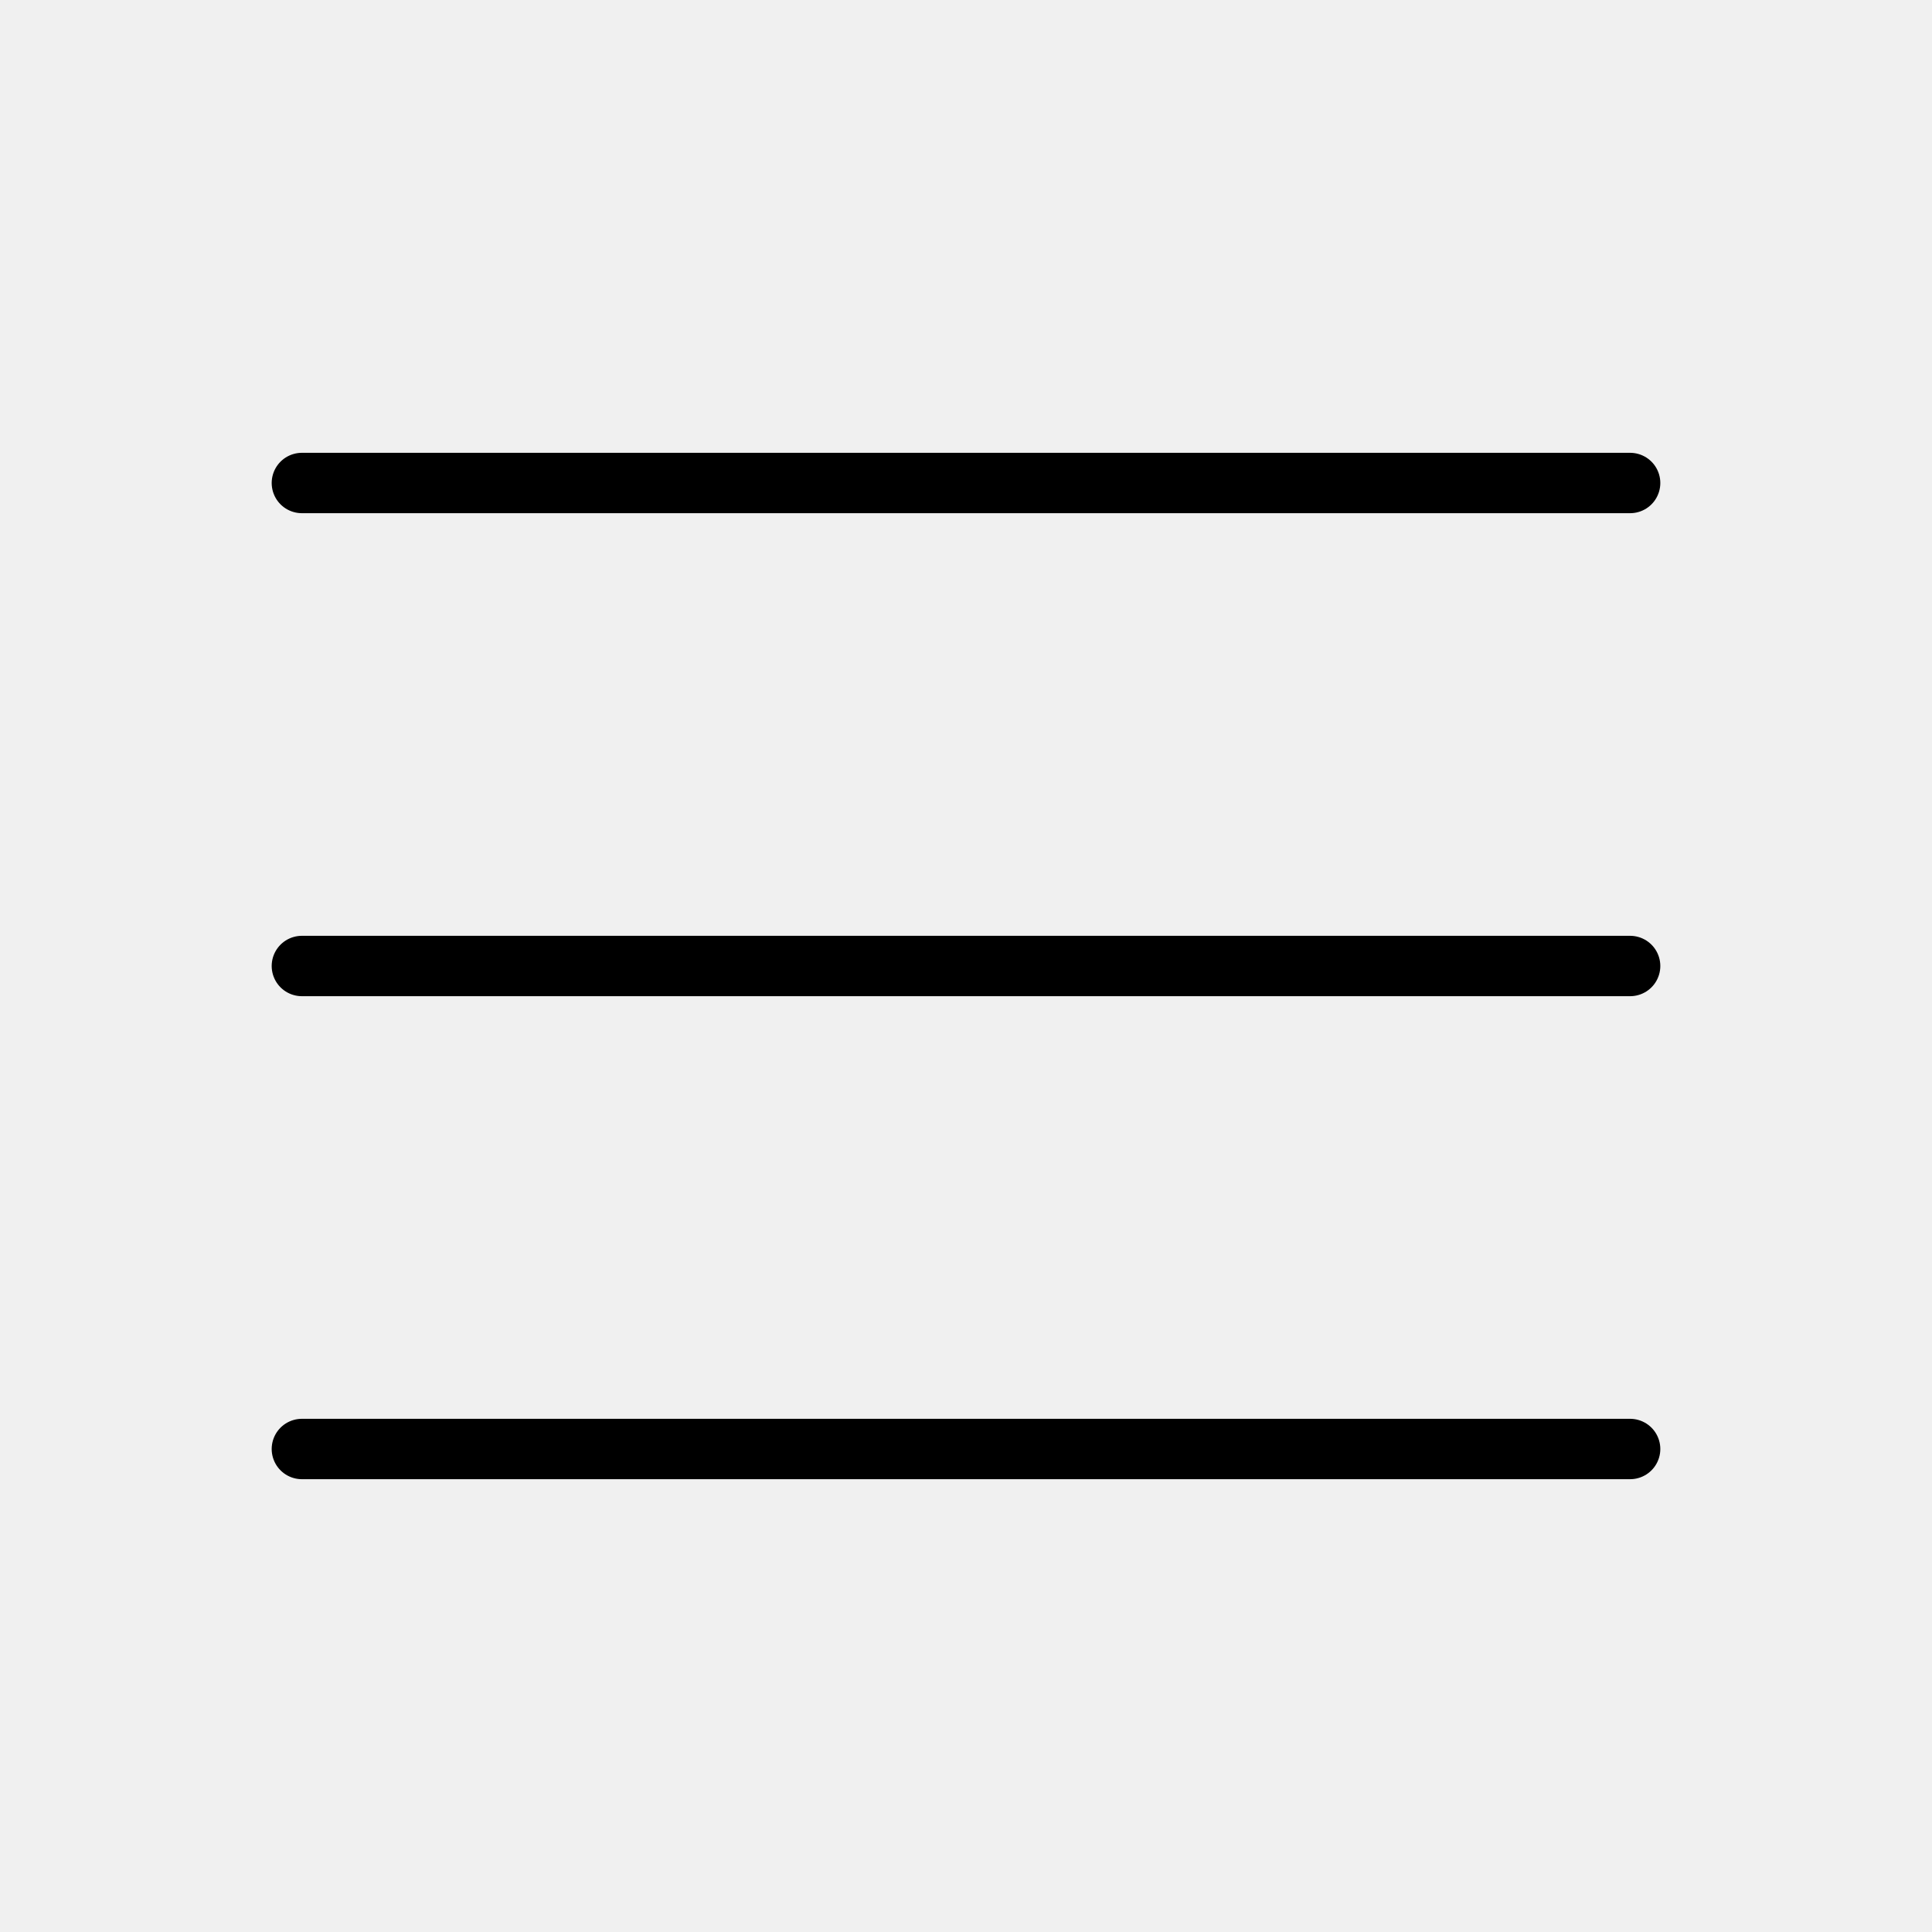
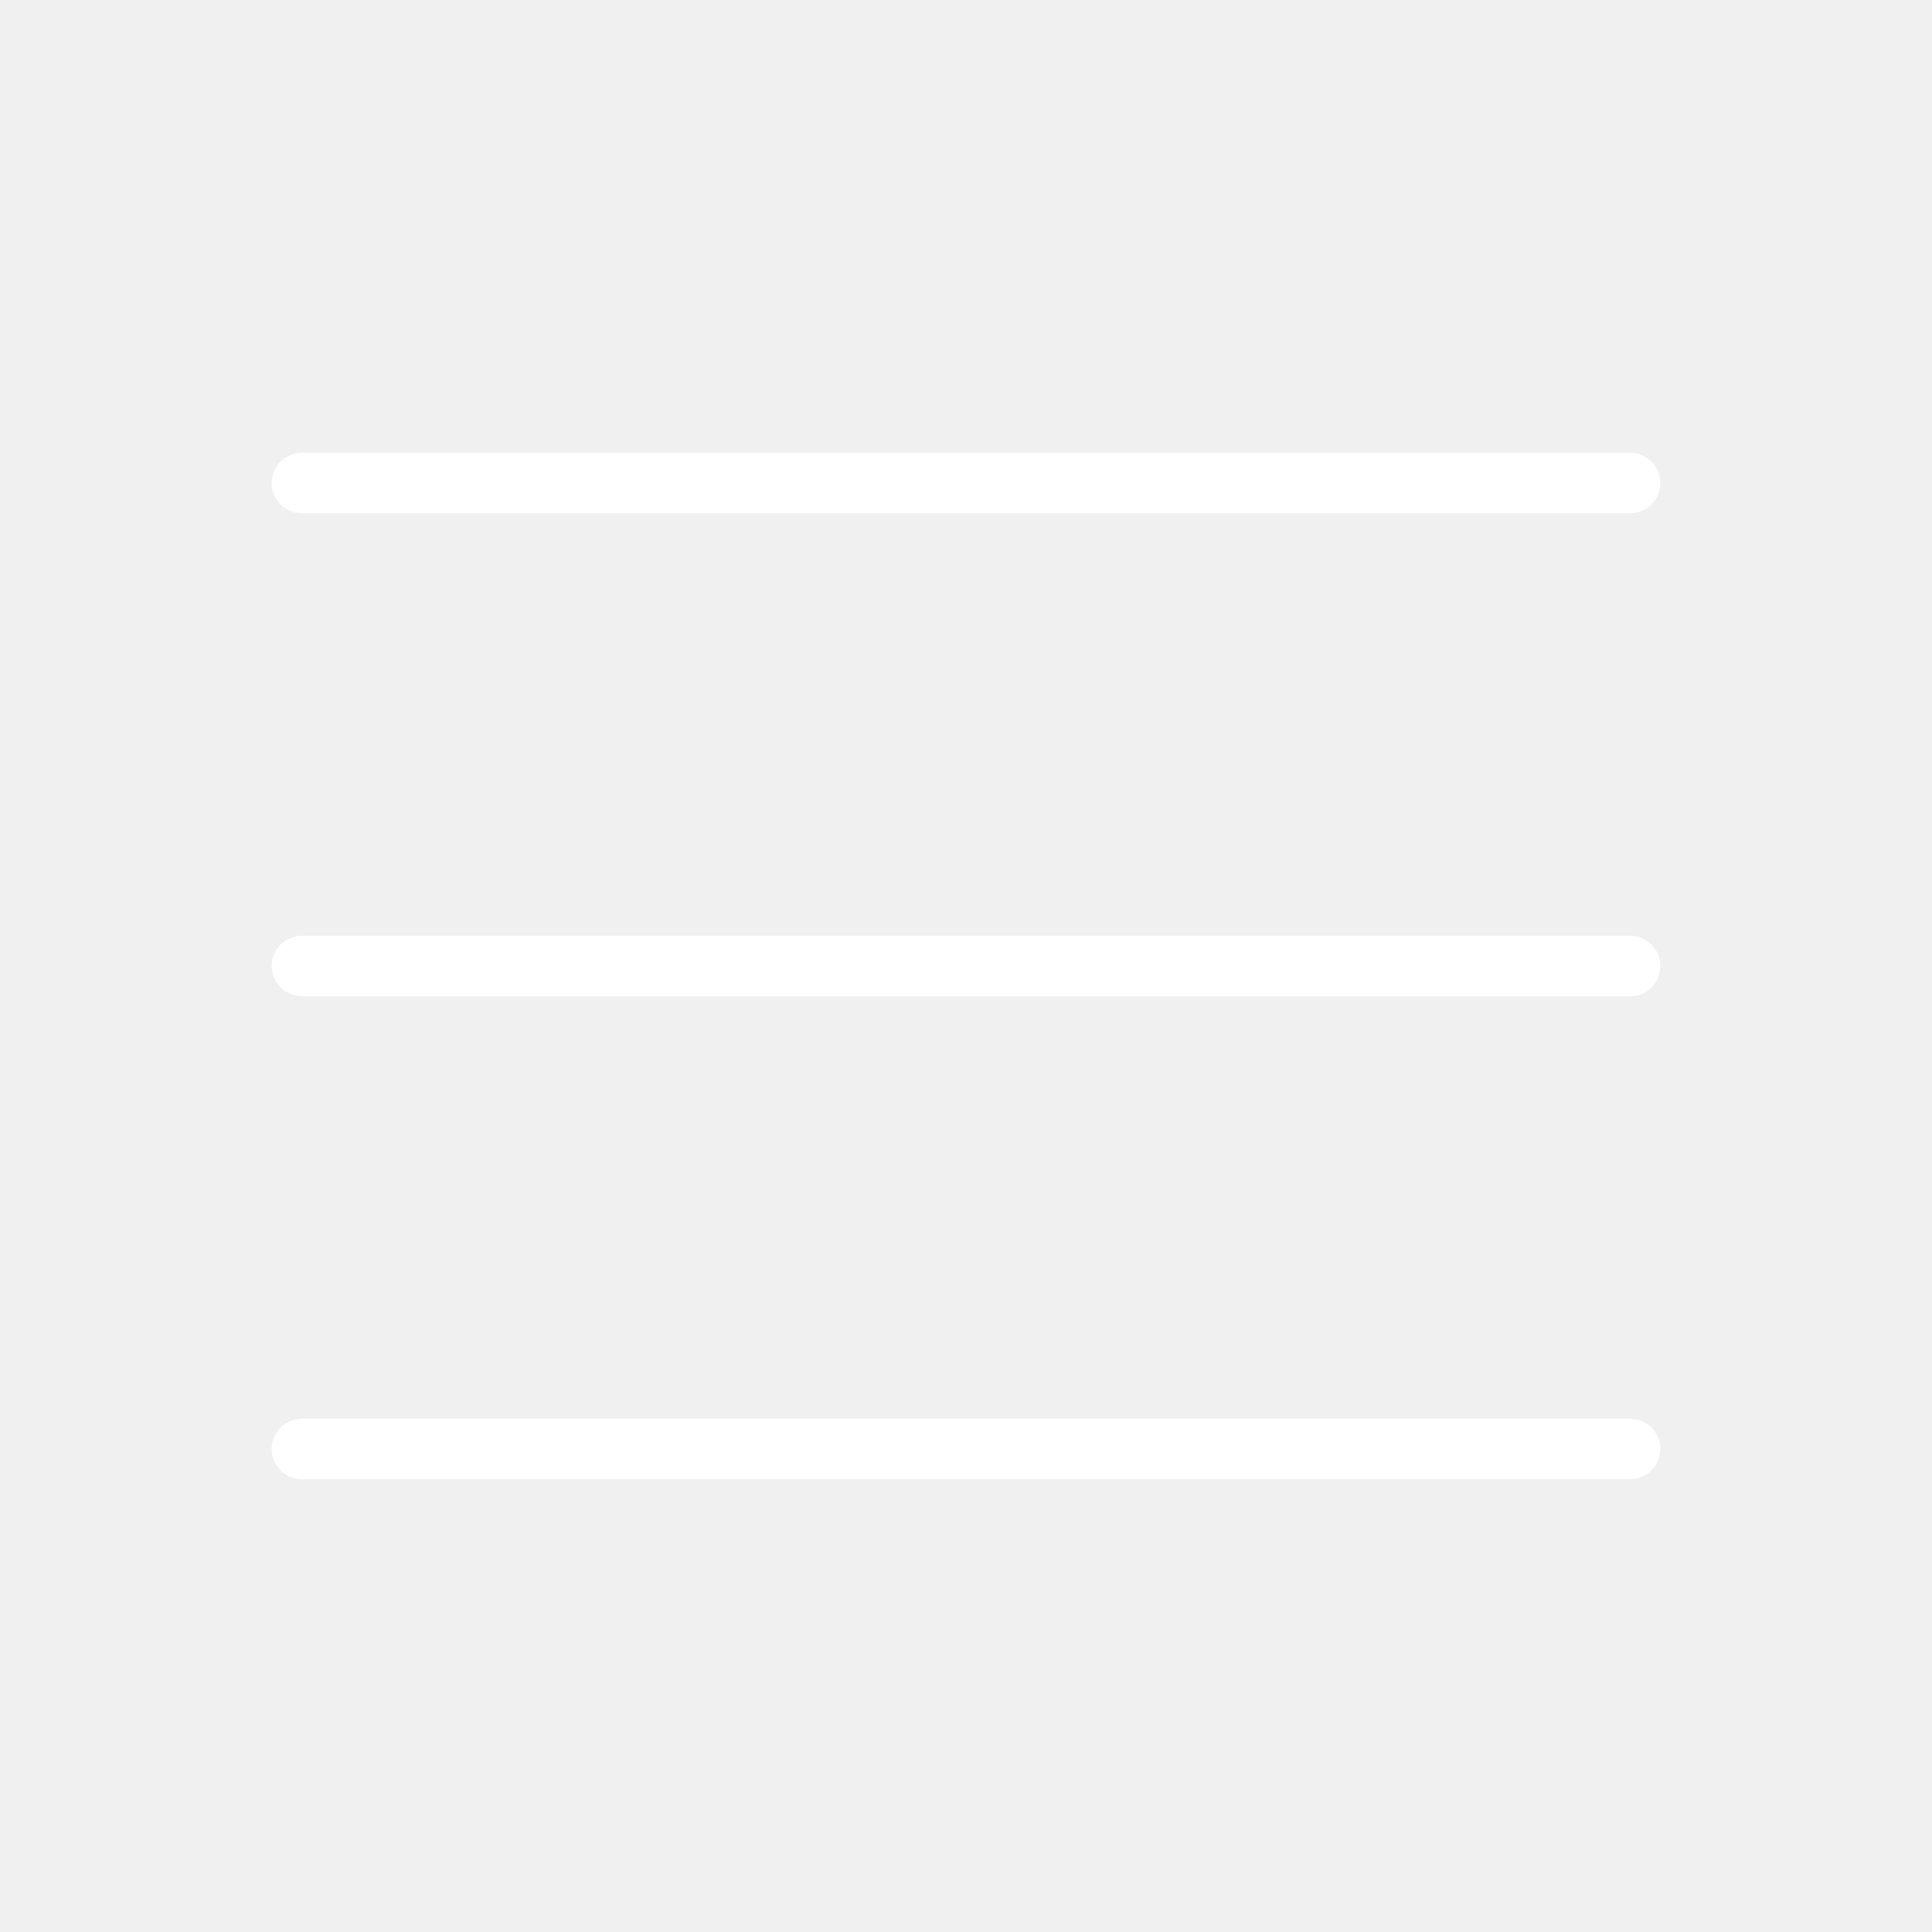
- <svg xmlns="http://www.w3.org/2000/svg" width="1em" height="1em" fill="currentColor" viewBox="0 0 256 256">
+ <svg xmlns="http://www.w3.org/2000/svg" width="1em" height="1em" fill="none" viewBox="0 0 256 256">
  <rect width="256" height="256" fill="none" />
-   <line x1="40" y1="128" x2="216" y2="128" fill="none" stroke="currentColor" stroke-linecap="round" stroke-linejoin="round" stroke-width="8" />
-   <line x1="40" y1="64" x2="216" y2="64" fill="none" stroke="currentColor" stroke-linecap="round" stroke-linejoin="round" stroke-width="8" />
-   <line x1="40" y1="192" x2="216" y2="192" fill="none" stroke="currentColor" stroke-linecap="round" stroke-linejoin="round" stroke-width="8" />
+   <line x1="40" y1="128" x2="216" y2="128" fill="none" stroke="#ffffff" stroke-linecap="round" stroke-linejoin="round" stroke-width="8" />
+   <line x1="40" y1="64" x2="216" y2="64" fill="none" stroke="#ffffff" stroke-linecap="round" stroke-linejoin="round" stroke-width="8" />
+   <line x1="40" y1="192" x2="216" y2="192" fill="none" stroke="#ffffff" stroke-linecap="round" stroke-linejoin="round" stroke-width="8" />
</svg>
